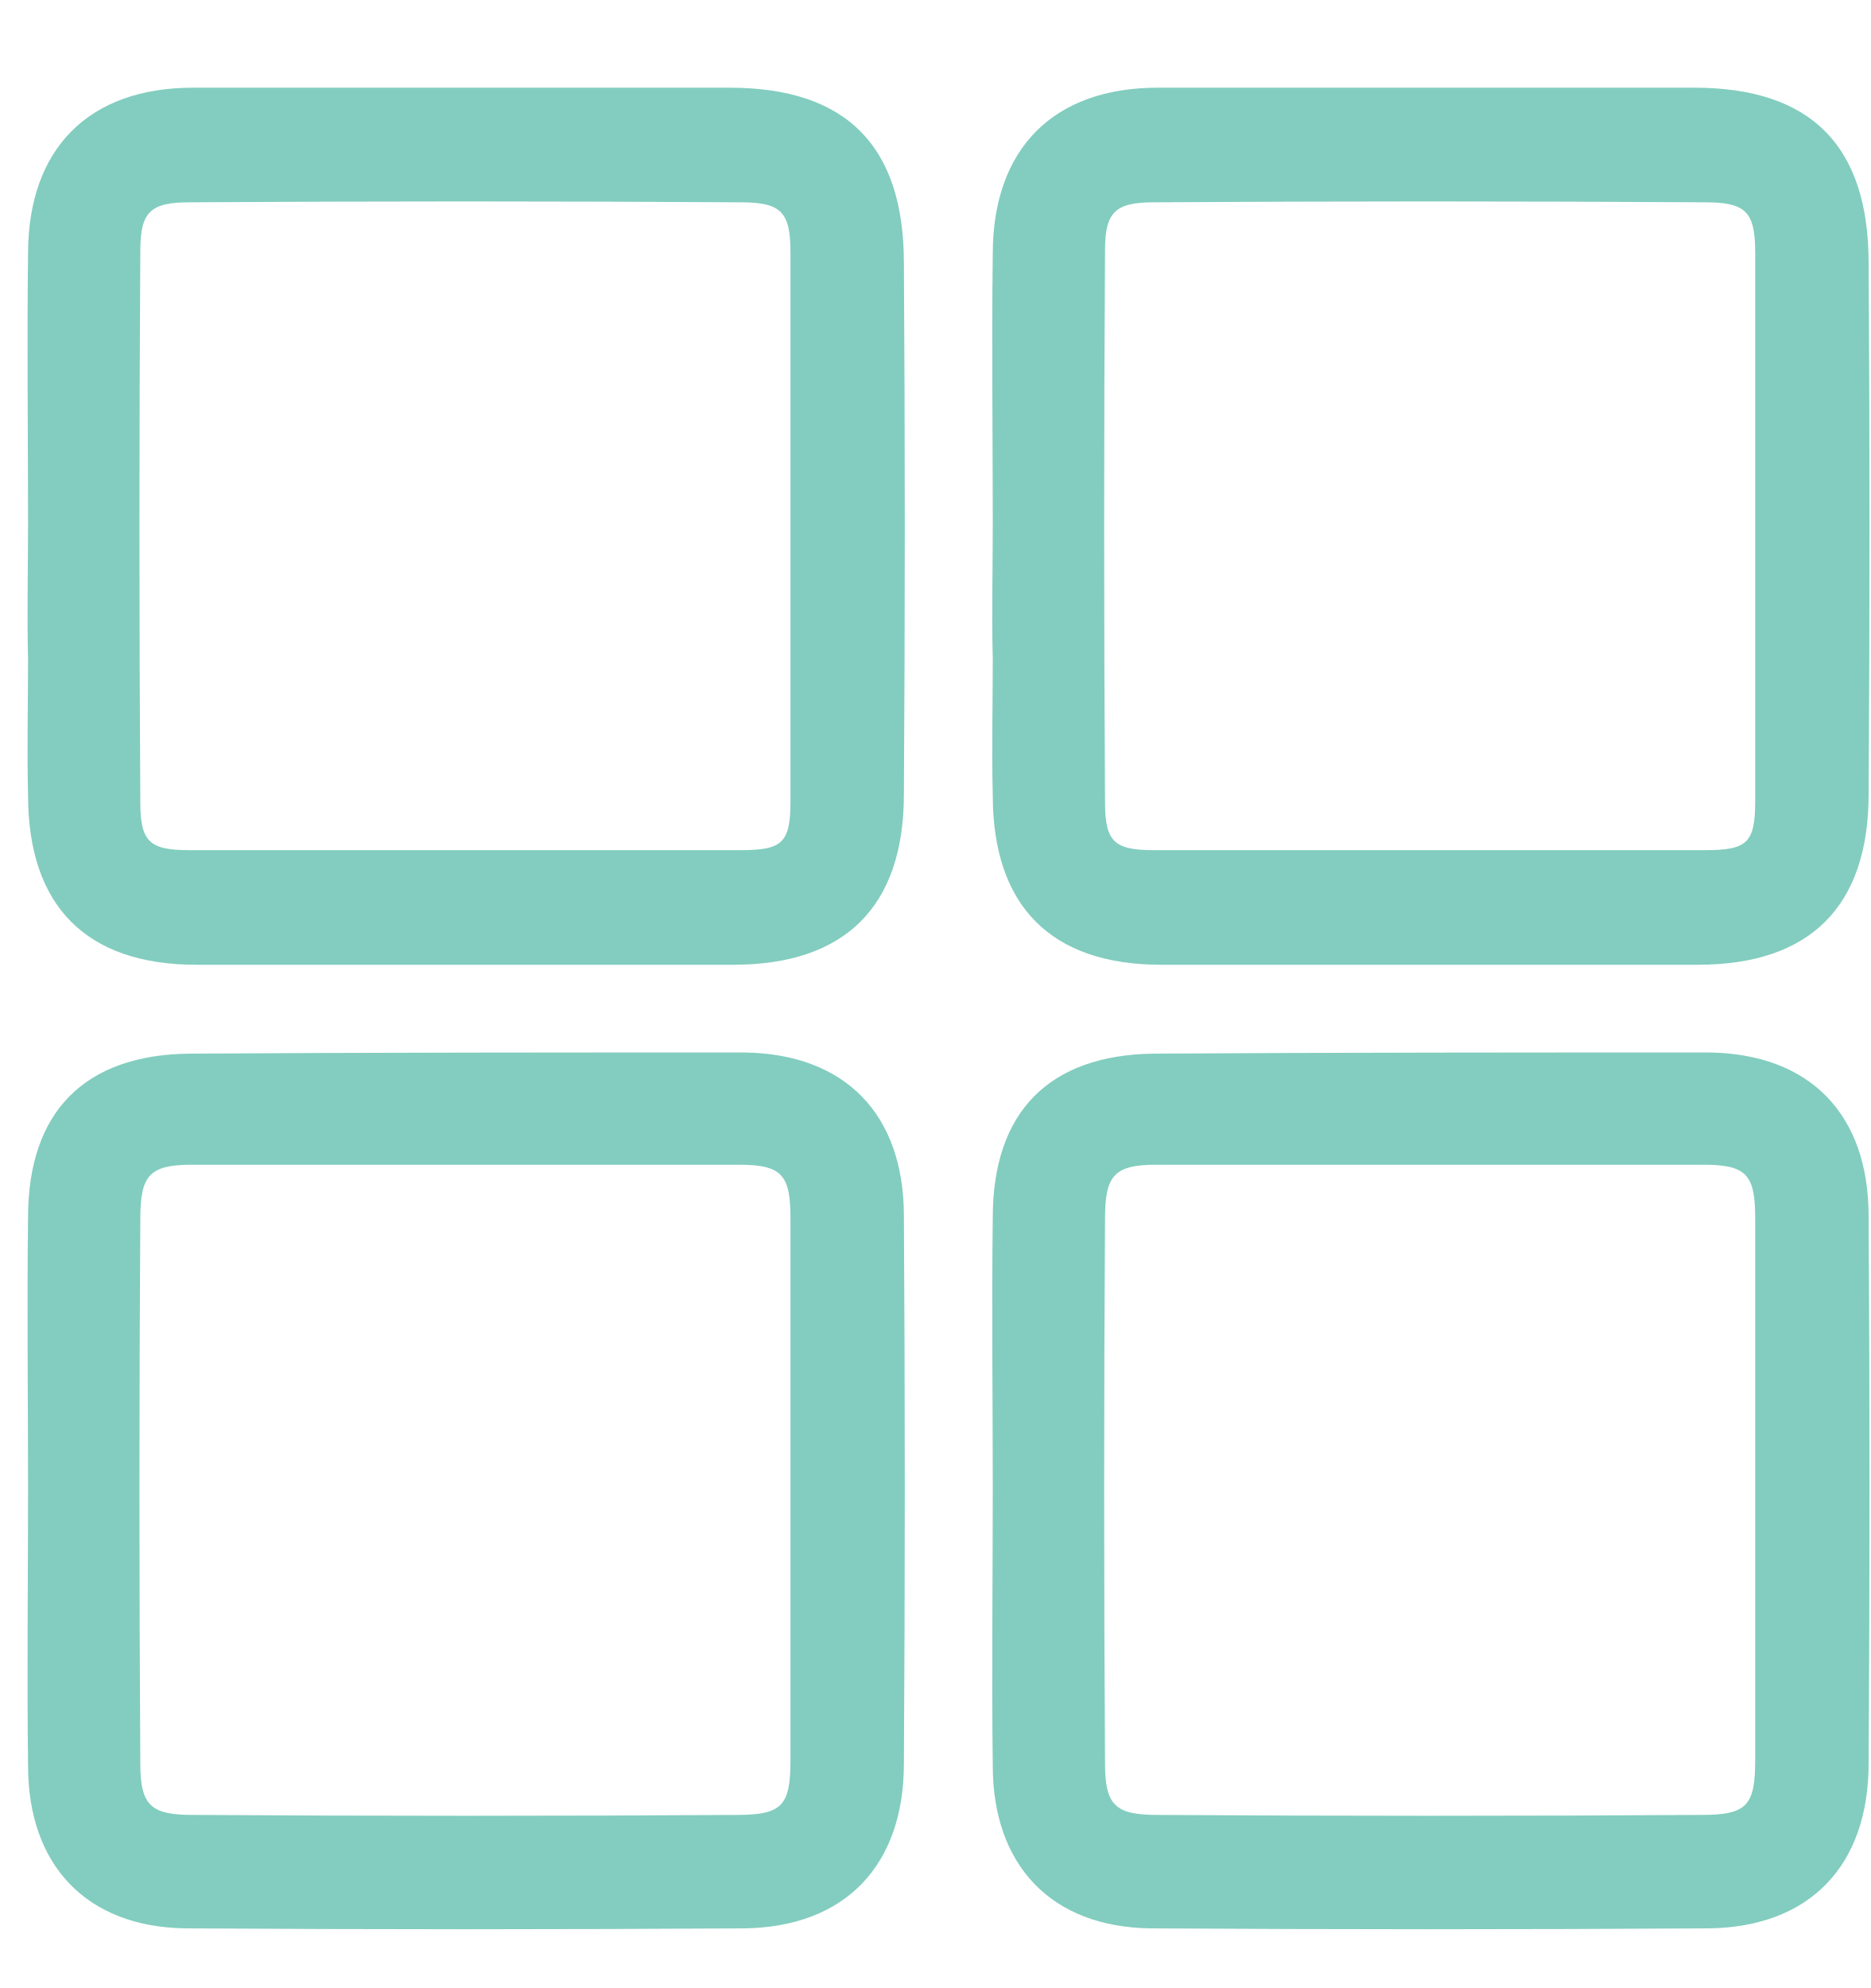
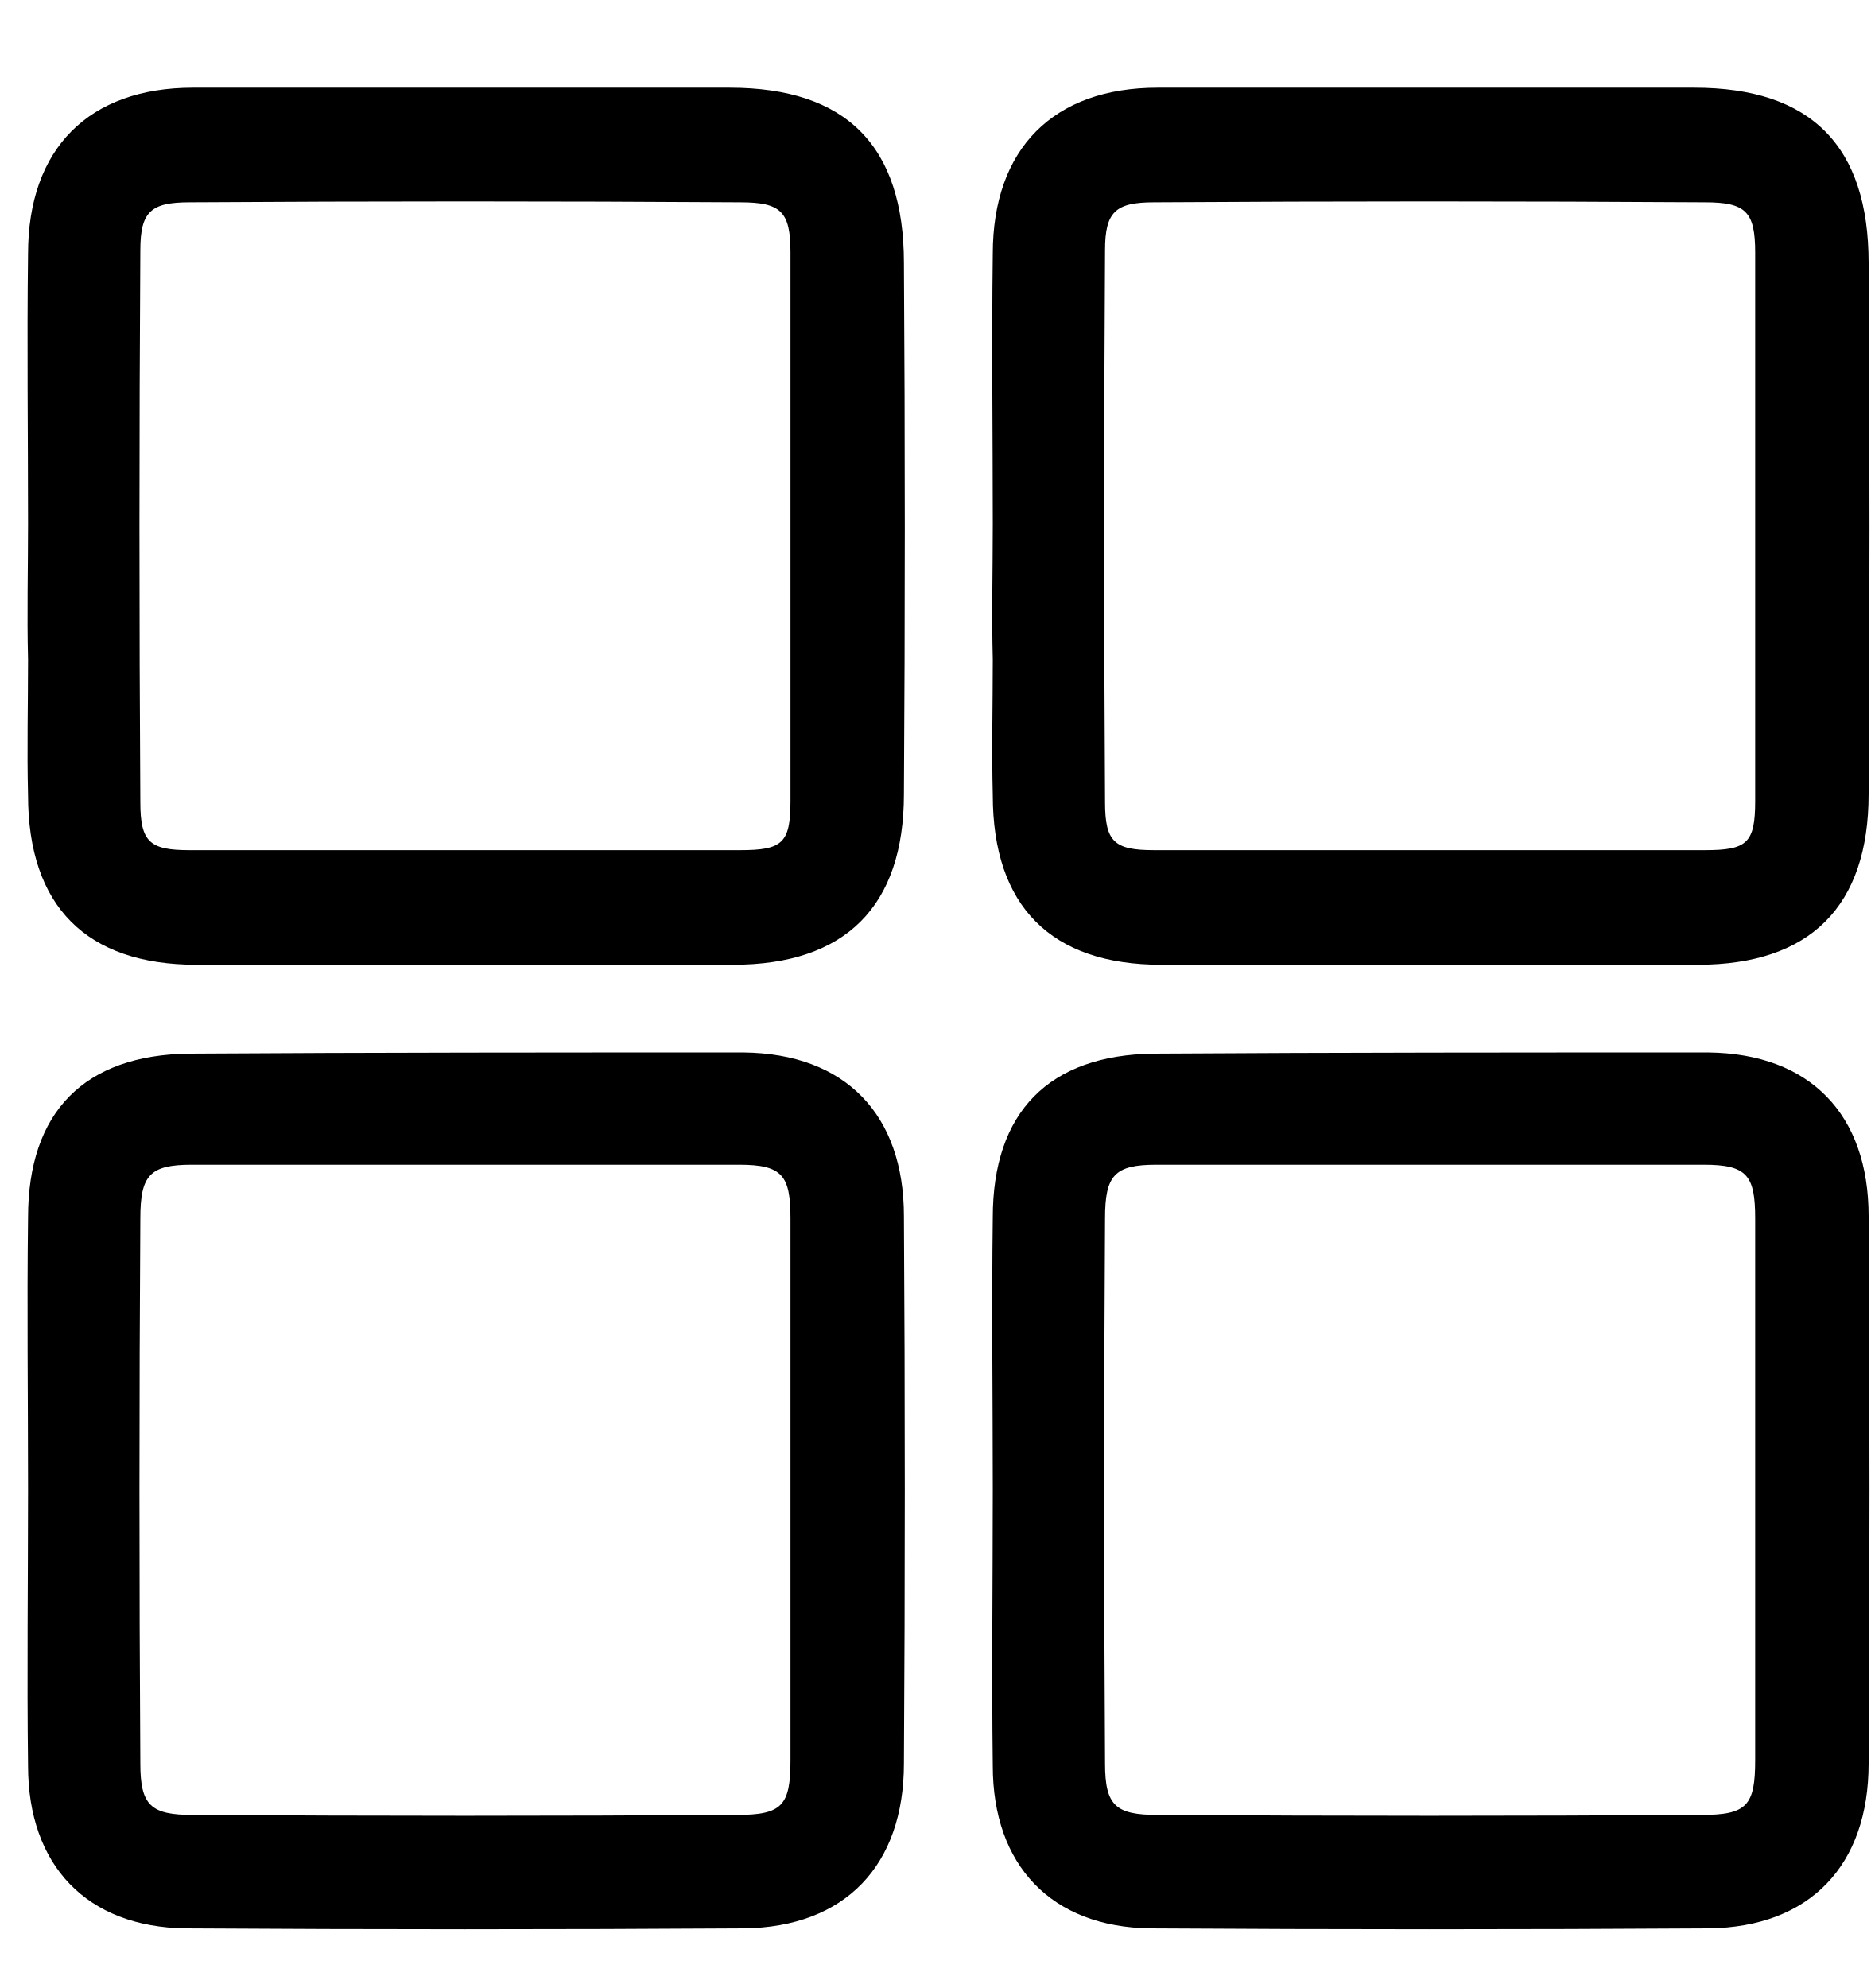
<svg xmlns="http://www.w3.org/2000/svg" viewBox="0 0 16 17" width="16" height="17">
  <defs>
    <clipPath clipPathUnits="userSpaceOnUse" id="cp1">
      <path d="M-18 -79L522 -79L522 305L-18 305Z" />
    </clipPath>
  </defs>
  <style>
		tspan { white-space:pre }
- 		.shp0 { fill: #82cdbf } 
+ 		
	</style>
  <g id="Blank Page Copy" clip-path="url(#cp1)">
    <g id="Group 19">
      <g id="Group 10 Copy 5">
        <path id="Fill 4" fill-rule="evenodd" class="shp0" d="M12.24 7.27C11.45 7.27 10.66 7.27 9.87 7.27C9.53 7.27 9.45 7.2 9.45 6.86C9.44 5.29 9.44 3.72 9.45 2.14C9.45 1.81 9.54 1.73 9.87 1.73C11.44 1.72 13.01 1.72 14.58 1.73C14.93 1.73 15.01 1.81 15.01 2.16C15.01 3.72 15.01 5.29 15.01 6.85C15.01 7.21 14.94 7.27 14.58 7.27C13.8 7.27 13.02 7.27 12.24 7.27ZM8.49 4.48C8.49 4.87 8.48 5.26 8.49 5.64C8.49 6.03 8.48 6.41 8.49 6.8C8.49 7.75 8.99 8.25 9.93 8.25C11.46 8.25 12.99 8.25 14.52 8.25C15.48 8.25 15.98 7.75 15.98 6.79C15.99 5.27 15.99 3.76 15.98 2.25C15.98 1.25 15.49 0.75 14.49 0.75C12.96 0.75 11.43 0.75 9.9 0.75C9.01 0.75 8.49 1.27 8.49 2.17C8.48 2.94 8.49 3.71 8.49 4.48L8.49 4.48Z" />
        <path id="Fill 6" fill-rule="evenodd" class="shp0" d="M15.01 12.74C15.01 13.51 15.01 14.28 15.01 15.05C15.01 15.44 14.94 15.52 14.55 15.52C13 15.53 11.45 15.53 9.9 15.52C9.54 15.52 9.45 15.44 9.45 15.08C9.44 13.52 9.44 11.97 9.45 10.42C9.45 10.05 9.53 9.96 9.89 9.96C11.45 9.96 13.01 9.96 14.57 9.96C14.94 9.96 15.01 10.05 15.01 10.42C15.01 11.19 15.01 11.96 15.01 12.74ZM8.49 12.73C8.49 13.52 8.48 14.31 8.49 15.1C8.49 15.95 8.99 16.48 9.84 16.49C11.43 16.5 13.02 16.5 14.61 16.49C15.48 16.48 15.98 15.95 15.98 15.08C15.99 13.52 15.99 11.96 15.98 10.4C15.98 9.53 15.48 9.01 14.61 9C13.03 9 11.45 9 9.87 9.01C8.97 9.02 8.49 9.51 8.49 10.41C8.48 11.19 8.49 11.96 8.49 12.73Z" />
      </g>
      <g id="Group 10 Copy 6">
        <path id="Fill 4" fill-rule="evenodd" class="shp0" d="M3.99 7.27C3.2 7.27 2.41 7.27 1.62 7.27C1.28 7.27 1.2 7.2 1.2 6.86C1.19 5.29 1.19 3.72 1.2 2.14C1.2 1.81 1.29 1.73 1.62 1.73C3.19 1.72 4.76 1.72 6.33 1.73C6.68 1.73 6.76 1.81 6.76 2.16C6.76 3.72 6.76 5.29 6.76 6.85C6.76 7.21 6.69 7.27 6.33 7.27C5.55 7.27 4.77 7.27 3.99 7.27ZM0.24 4.48C0.24 4.87 0.23 5.26 0.24 5.64C0.24 6.03 0.23 6.41 0.24 6.8C0.24 7.75 0.74 8.25 1.68 8.25C3.21 8.25 4.74 8.25 6.27 8.25C7.23 8.25 7.73 7.75 7.73 6.79C7.74 5.27 7.74 3.76 7.73 2.25C7.73 1.25 7.24 0.75 6.24 0.75C4.71 0.75 3.18 0.75 1.65 0.75C0.76 0.75 0.24 1.27 0.24 2.17C0.23 2.94 0.24 3.71 0.24 4.48L0.24 4.48Z" />
        <path id="Fill 6" fill-rule="evenodd" class="shp0" d="M6.76 12.74C6.76 13.51 6.76 14.28 6.76 15.05C6.76 15.44 6.69 15.52 6.3 15.52C4.75 15.53 3.2 15.53 1.65 15.52C1.29 15.52 1.2 15.44 1.2 15.08C1.19 13.52 1.19 11.97 1.2 10.42C1.2 10.05 1.28 9.96 1.64 9.96C3.2 9.96 4.76 9.96 6.32 9.96C6.69 9.96 6.76 10.05 6.76 10.42C6.76 11.19 6.76 11.96 6.76 12.74ZM0.24 12.73C0.24 13.52 0.23 14.31 0.24 15.1C0.24 15.95 0.74 16.48 1.59 16.49C3.18 16.5 4.77 16.5 6.36 16.49C7.23 16.48 7.73 15.95 7.73 15.08C7.74 13.52 7.74 11.96 7.73 10.4C7.73 9.53 7.23 9.01 6.36 9C4.78 9 3.2 9 1.62 9.01C0.72 9.02 0.24 9.51 0.24 10.41C0.23 11.19 0.24 11.96 0.24 12.73Z" />
      </g>
    </g>
  </g>
</svg>
